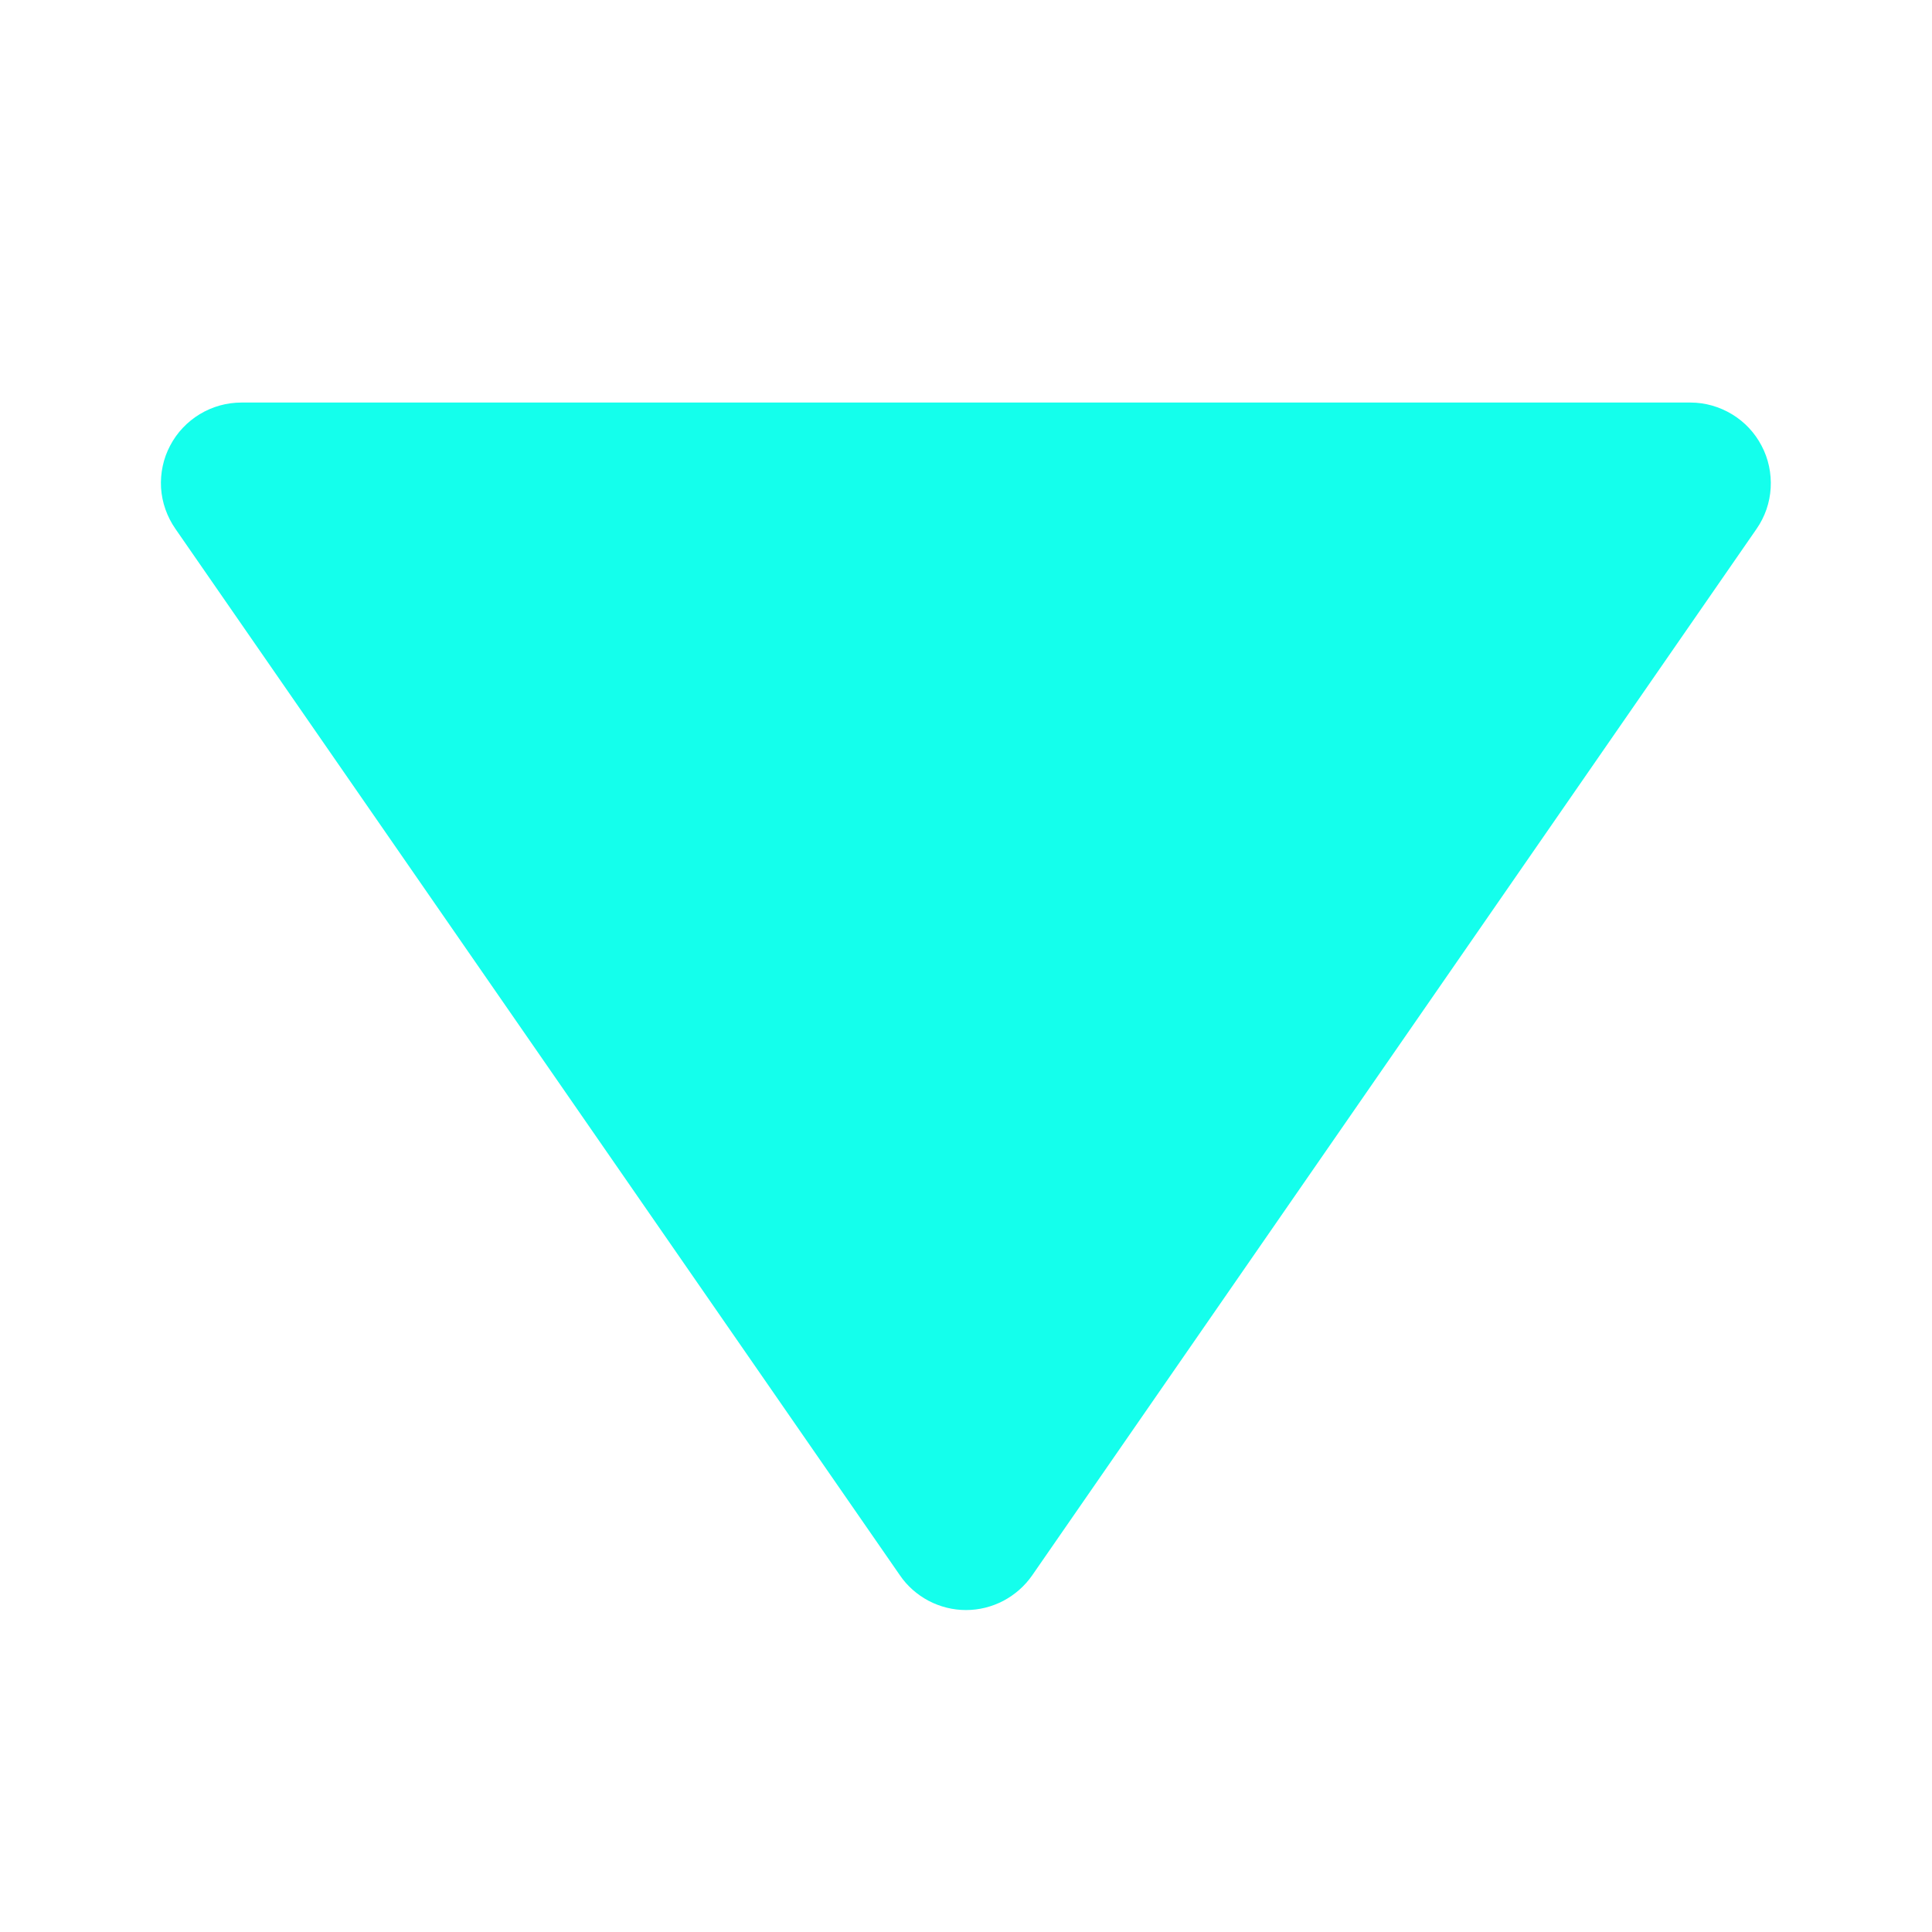
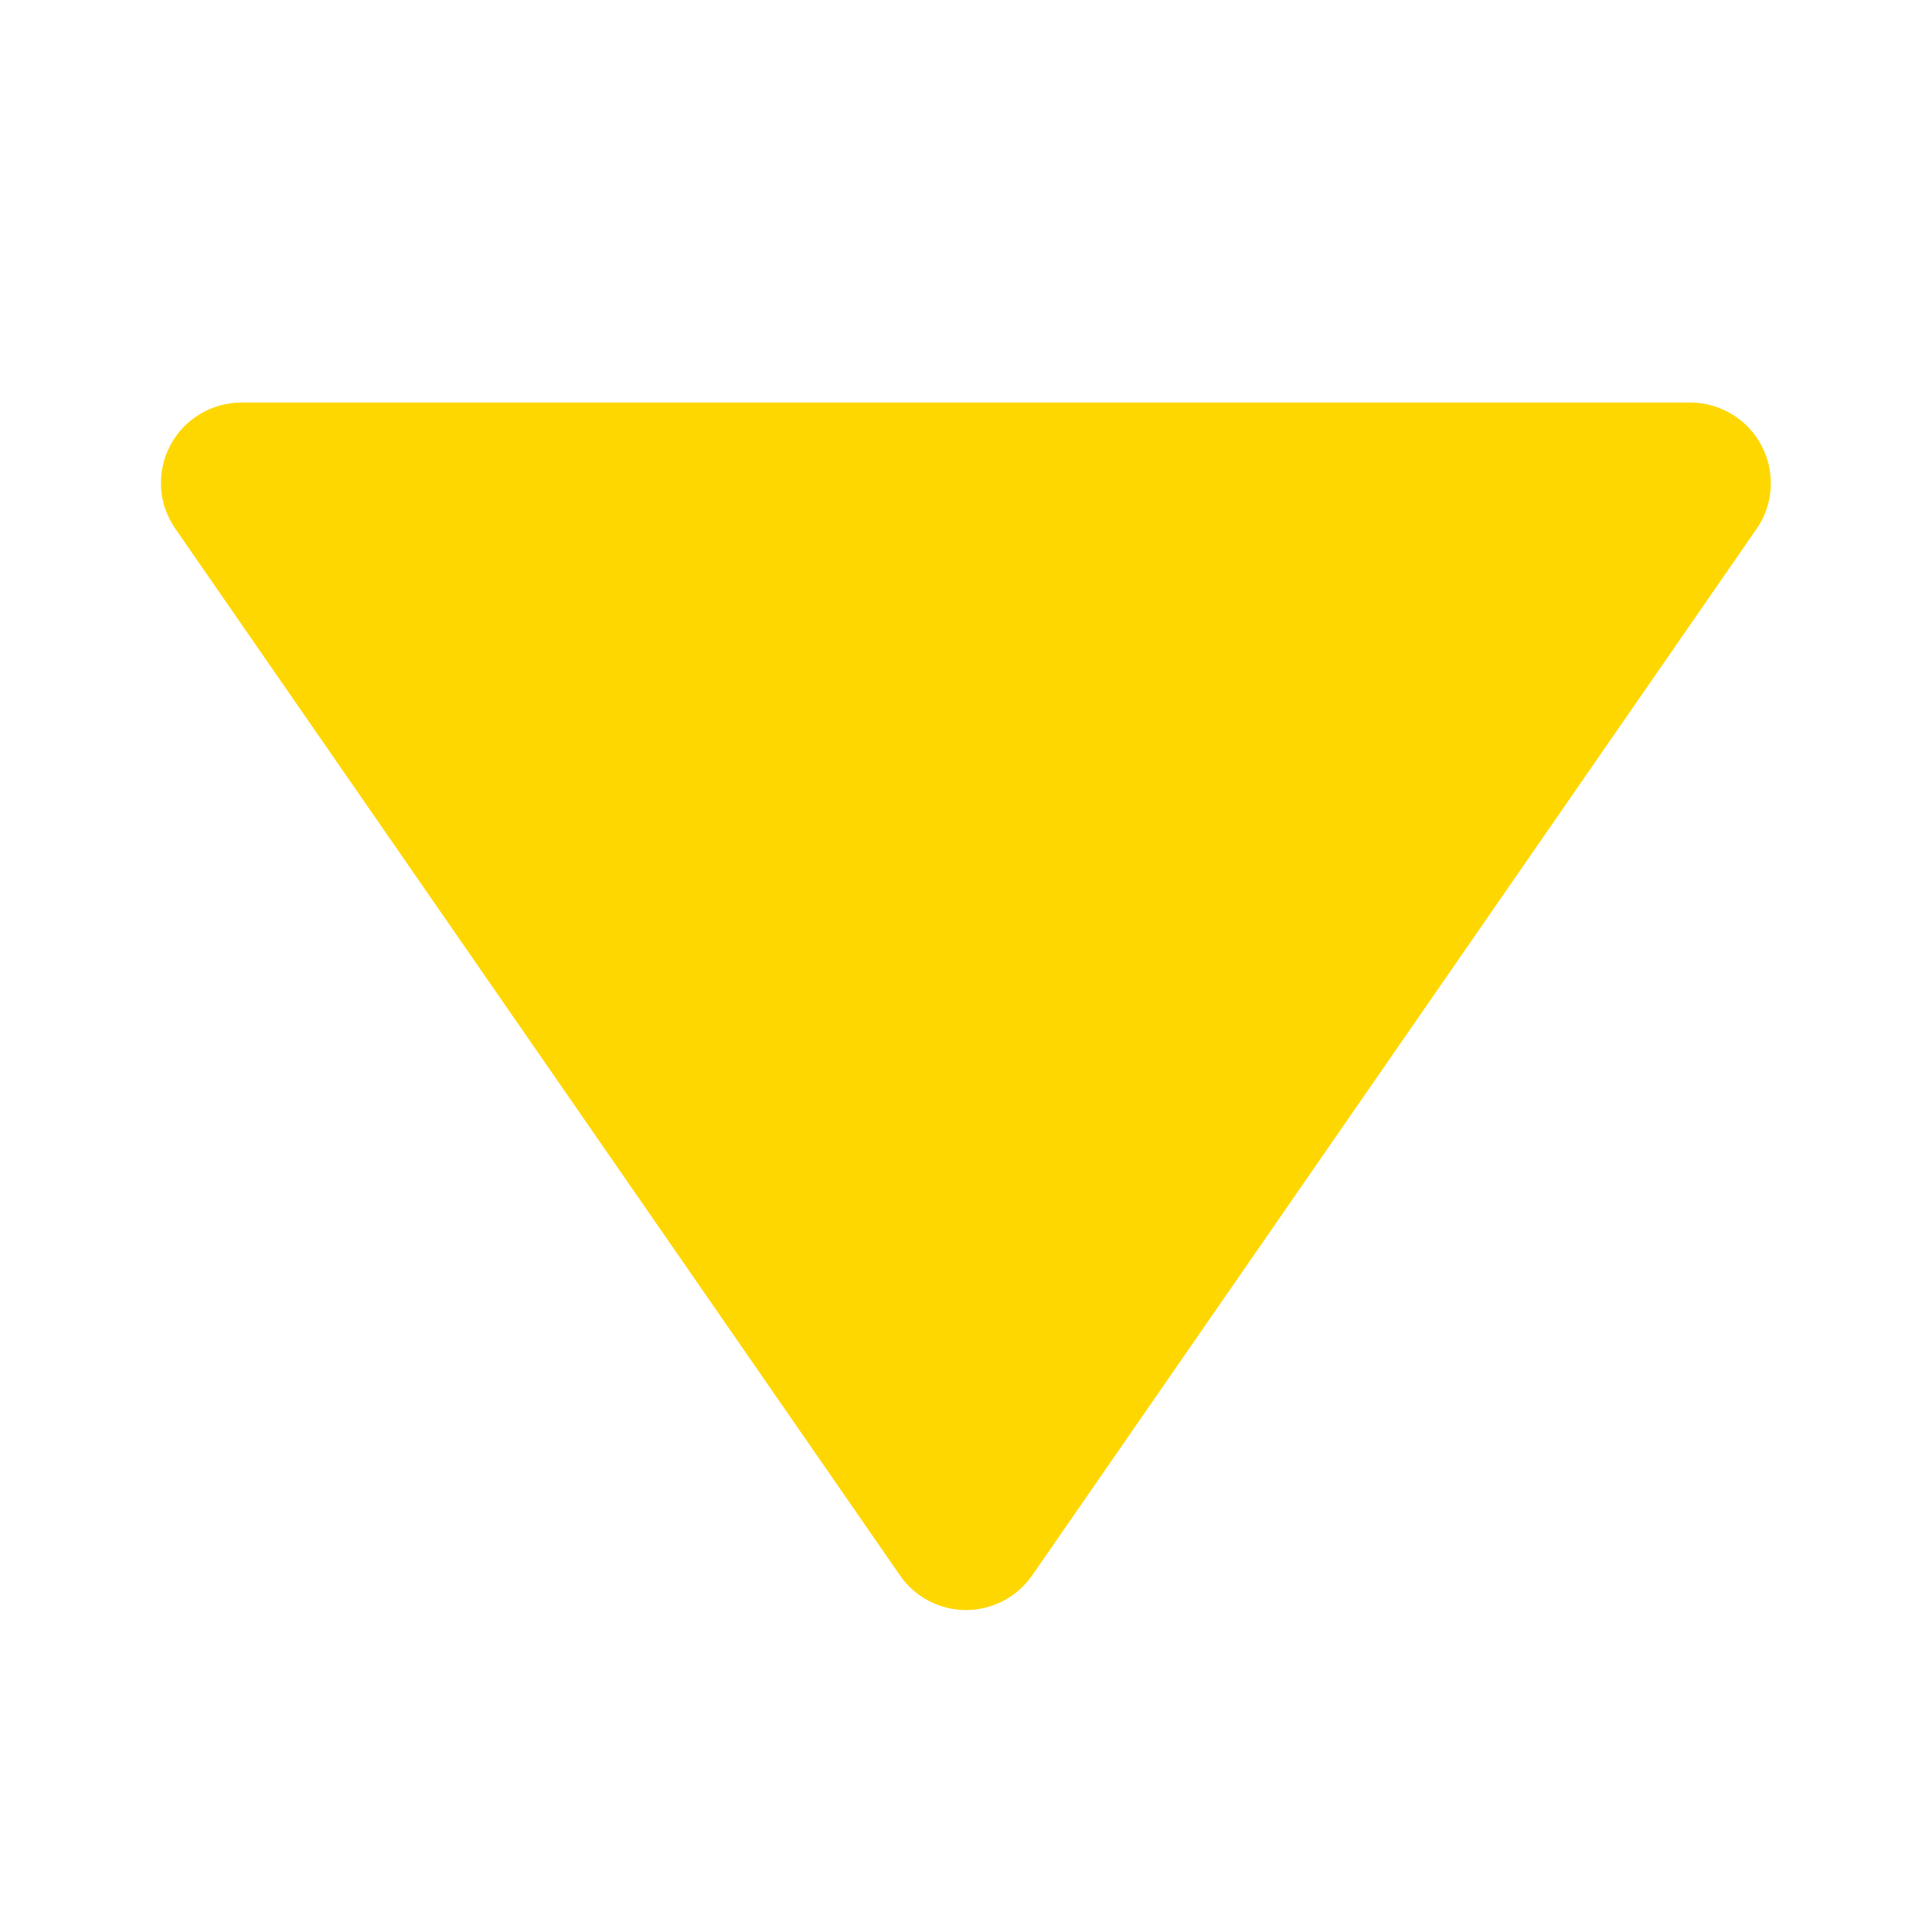
<svg xmlns="http://www.w3.org/2000/svg" width="14" height="14" viewBox="0 0 14 14" fill="none">
-   <path d="M7.48 11.415C7.426 11.493 7.354 11.556 7.271 11.6C7.187 11.644 7.094 11.667 7 11.667C6.906 11.667 6.813 11.644 6.729 11.6C6.646 11.556 6.574 11.493 6.521 11.415L1.271 3.832C1.21 3.744 1.174 3.642 1.167 3.536C1.161 3.429 1.183 3.323 1.233 3.229C1.282 3.135 1.357 3.056 1.448 3.001C1.539 2.946 1.643 2.917 1.75 2.917H12.25C12.356 2.917 12.46 2.947 12.551 3.002C12.642 3.057 12.716 3.136 12.765 3.23C12.815 3.324 12.837 3.43 12.831 3.536C12.825 3.642 12.79 3.744 12.729 3.832L7.48 11.415Z" fill="#14FFEC" />
+   <path d="M7.48 11.415C7.426 11.493 7.354 11.556 7.271 11.6C7.187 11.644 7.094 11.667 7 11.667C6.906 11.667 6.813 11.644 6.729 11.6C6.646 11.556 6.574 11.493 6.521 11.415L1.271 3.832C1.21 3.744 1.174 3.642 1.167 3.536C1.161 3.429 1.183 3.323 1.233 3.229C1.282 3.135 1.357 3.056 1.448 3.001C1.539 2.946 1.643 2.917 1.75 2.917H12.25C12.356 2.917 12.46 2.947 12.551 3.002C12.642 3.057 12.716 3.136 12.765 3.23C12.815 3.324 12.837 3.43 12.831 3.536C12.825 3.642 12.79 3.744 12.729 3.832L7.48 11.415Z" fill="#FFD700" />
</svg>
